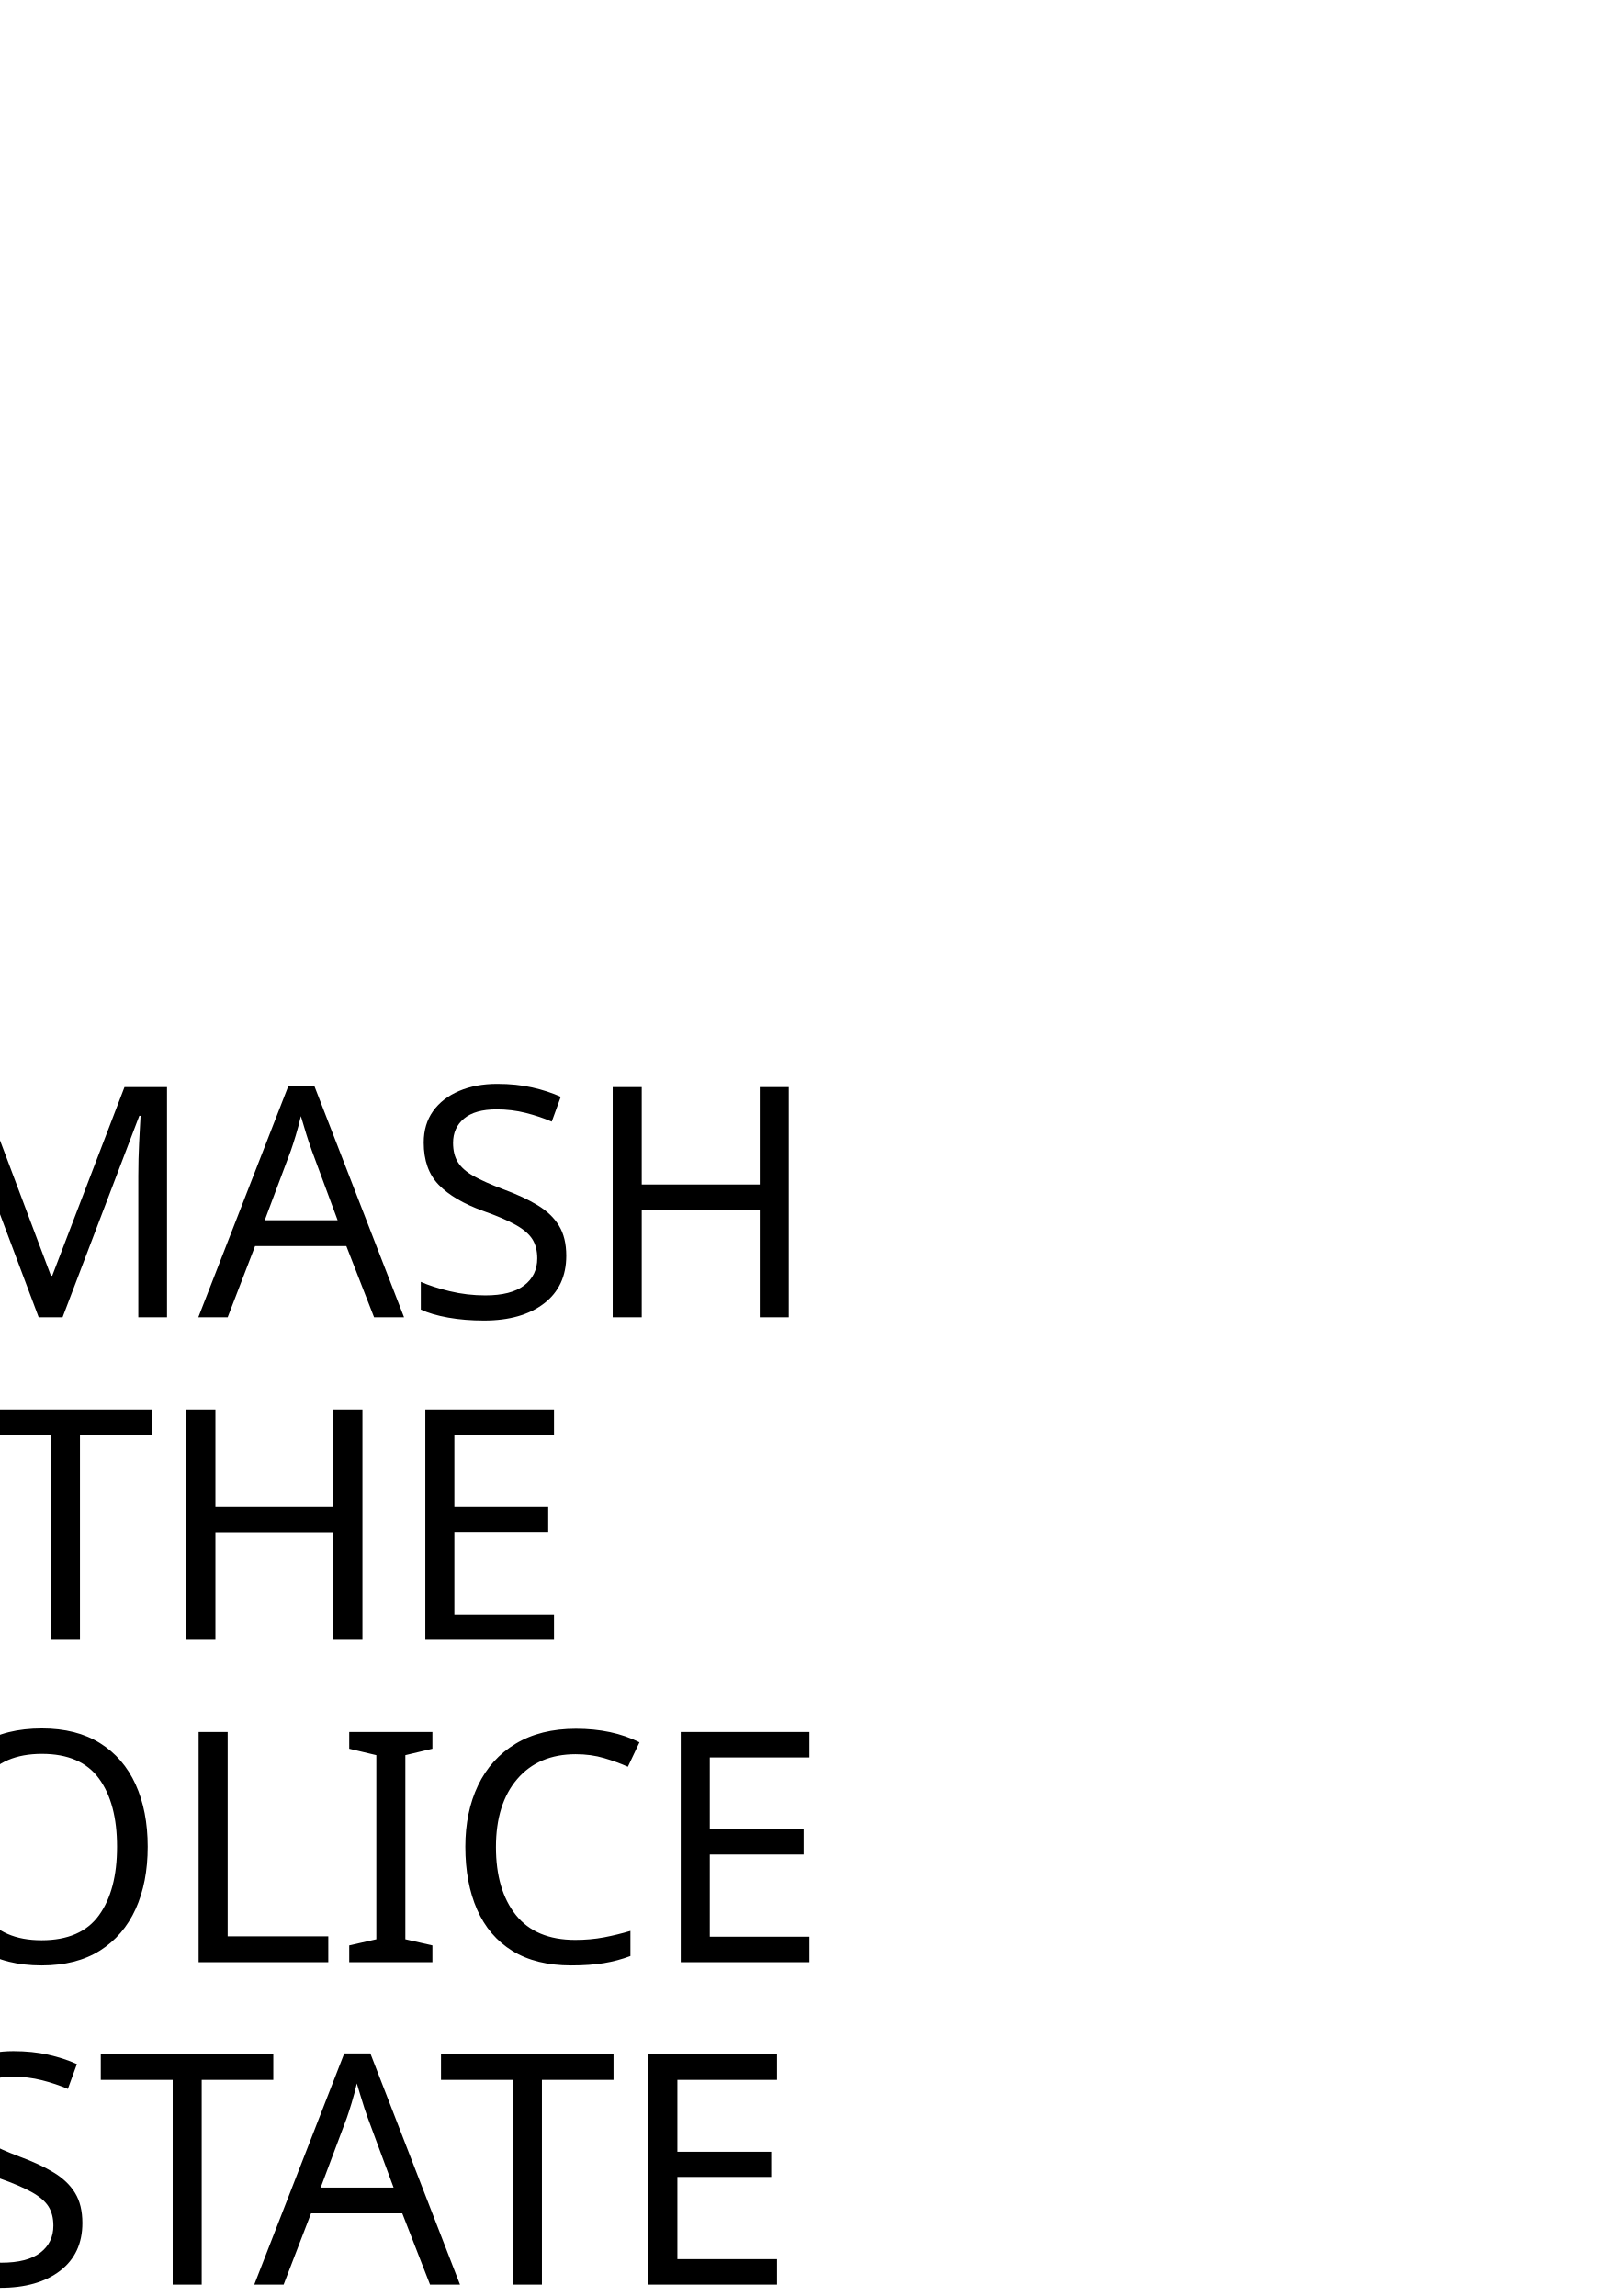
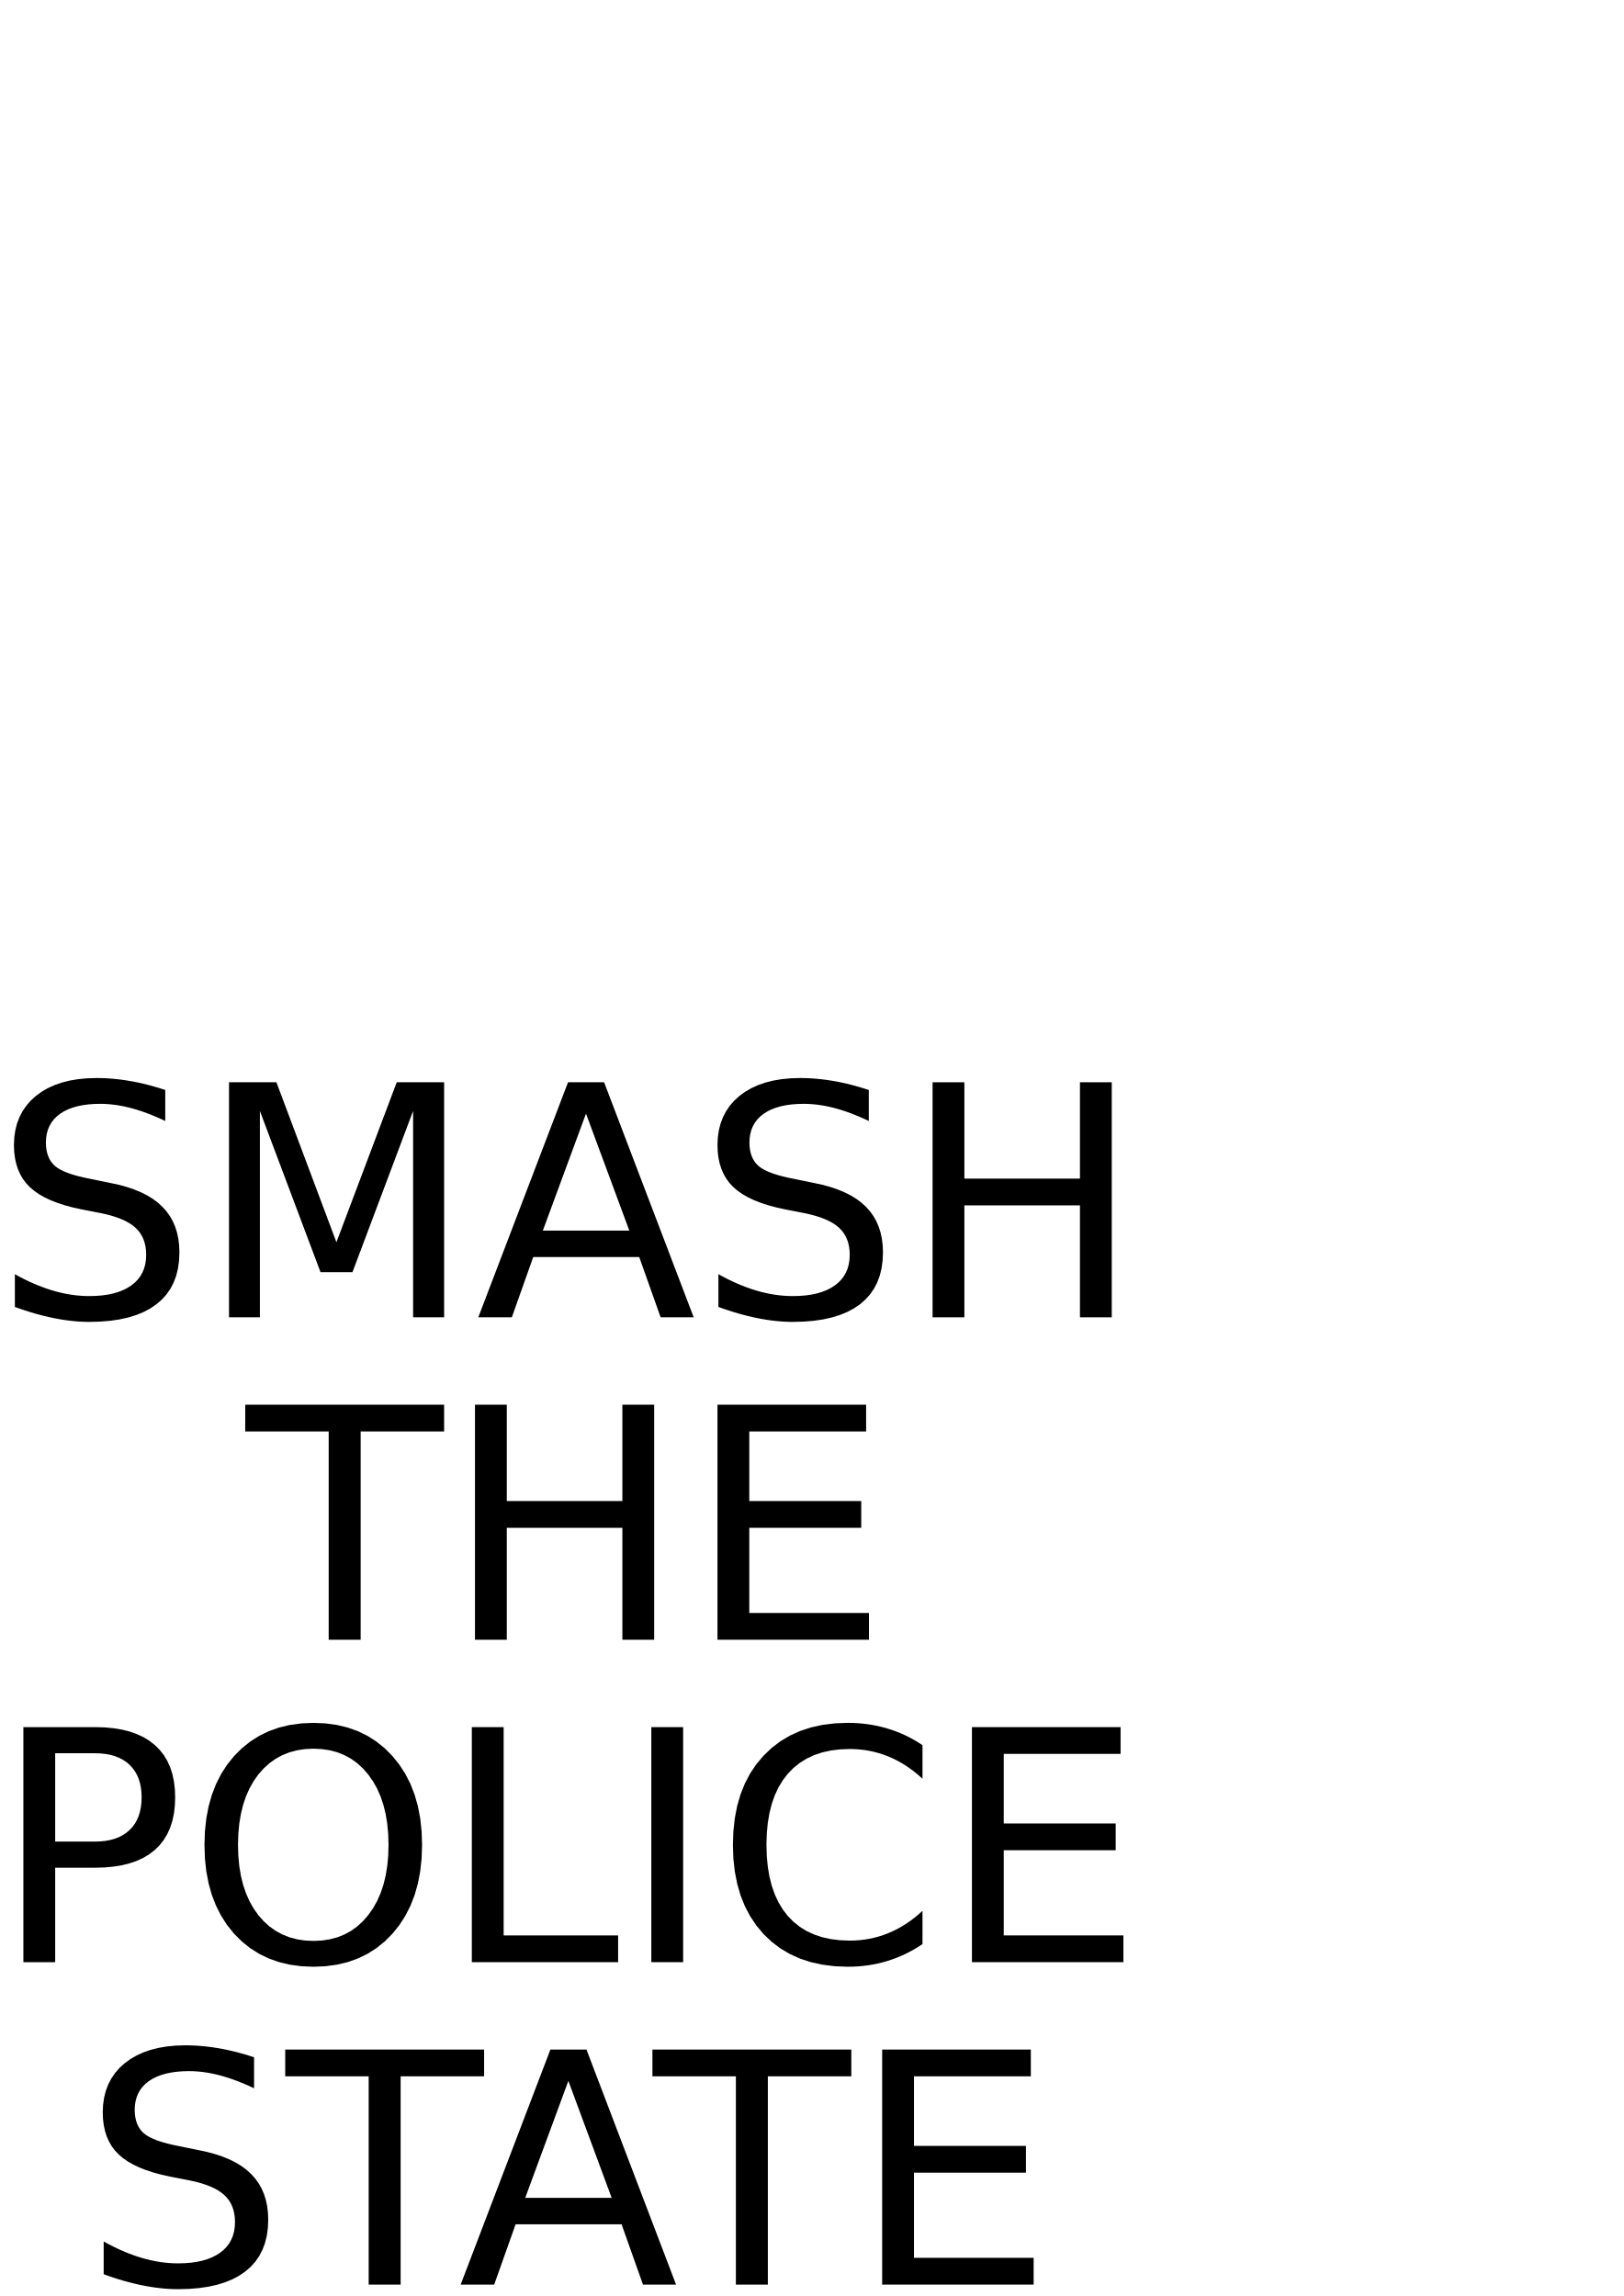
<svg xmlns="http://www.w3.org/2000/svg" width="744.094" height="1052.362" id="svg2" version="1.1">
  <defs id="defs4" />
  <g id="layer1">
-     <text xml:space="preserve" style="font-size:147.784px;font-style:normal;font-variant:normal;font-weight:normal;font-stretch:normal;text-align:center;line-height:100%;letter-spacing:0px;word-spacing:0px;writing-mode:lr-tb;text-anchor:middle;fill:#000000;fill-opacity:1;stroke:none;font-family:Sans;-inkscape-font-specification:Sans" x="260.316" y="603.787" id="text2985">
-       <tspan id="tspan2987" x="260.316" y="603.787">SMASH</tspan>
-       <tspan x="260.316" y="751.571" id="tspan2989">THE</tspan>
-       <tspan x="260.316" y="899.356" id="tspan2991">POLICE</tspan>
-       <tspan x="260.316" y="1047.14" id="tspan2993">STATE</tspan>
-     </text>
+     <g style="font-size:147.784px;font-style:normal;font-variant:normal;font-weight:normal;font-stretch:normal;text-align:center;line-height:100%;letter-spacing:0px;word-spacing:0px;writing-mode:lr-tb;text-anchor:middle;fill:#000000;fill-opacity:1;stroke:none;font-family:Sans;-inkscape-font-specification:Sans" id="text2985">
+       <path d="m 75.729,499.587 0,1.777 0,1.777 0,1.777 0,1.777 0,1.777 0,1.777 0,1.777 0,1.777 -2.06,-0.961 -2.031,-0.897 -2.001,-0.834 -1.972,-0.771 -1.943,-0.708 -1.913,-0.645 -1.884,-0.582 -1.855,-0.519 -1.832,-0.457 -1.816,-0.396 -1.801,-0.335 -1.785,-0.274 -1.769,-0.213 -1.753,-0.152 -1.737,-0.091 -1.722,-0.03 -2.892,0.072 -2.723,0.216 -2.554,0.361 -2.385,0.505 -2.216,0.649 -2.046,0.794 -1.877,0.938 -1.708,1.082 -1.505,1.215 -1.305,1.337 -1.104,1.459 -0.903,1.581 -0.702,1.703 -0.502,1.824 -0.301,1.946 -0.1,2.068 0.067,1.732 0.2,1.624 0.333,1.515 0.466,1.407 0.599,1.299 0.732,1.191 0.865,1.082 0.998,0.974 1.202,0.881 1.441,0.838 1.68,0.795 1.919,0.752 2.158,0.709 2.397,0.666 2.636,0.624 2.875,0.581 1.1,0.226 1.1,0.226 1.1,0.226 1.1,0.226 1.1,0.226 1.1,0.226 1.1,0.226 1.1,0.226 3.943,0.85 3.675,0.999 3.406,1.148 3.138,1.297 2.87,1.445 2.601,1.594 2.333,1.743 2.064,1.892 1.827,2.032 1.583,2.199 1.339,2.366 1.096,2.532 0.852,2.699 0.609,2.866 0.365,3.033 0.122,3.2 -0.165,3.796 -0.494,3.56 -0.823,3.323 -1.152,3.086 -1.482,2.849 -1.811,2.612 -2.14,2.376 -2.469,2.139 -2.769,1.894 -3.076,1.642 -3.383,1.389 -3.689,1.137 -3.996,0.884 -4.303,0.631 -4.609,0.379 -4.916,0.126 -1.928,-0.027 -1.96,-0.081 -1.991,-0.135 -2.023,-0.189 -2.054,-0.244 -2.086,-0.298 -2.117,-0.352 -2.149,-0.406 -2.157,-0.459 -2.177,-0.511 -2.198,-0.563 -2.218,-0.614 -2.238,-0.666 -2.258,-0.718 -2.279,-0.77 -2.299,-0.822 0,-1.876 0,-1.876 0,-1.876 0,-1.876 0,-1.876 0,-1.876 0,-1.876 0,-1.876 2.213,1.206 2.202,1.13 2.191,1.053 2.179,0.976 2.168,0.9 2.157,0.823 2.146,0.746 2.134,0.67 2.124,0.592 2.115,0.513 2.106,0.434 2.097,0.355 2.088,0.276 2.079,0.197 2.07,0.118 2.061,0.04 3.032,-0.077 2.854,-0.23 2.676,-0.383 2.497,-0.537 2.319,-0.69 2.141,-0.843 1.963,-0.997 1.785,-1.15 1.59,-1.292 1.378,-1.423 1.166,-1.554 0.954,-1.685 0.742,-1.815 0.53,-1.946 0.318,-2.077 0.106,-2.208 -0.077,-1.93 -0.23,-1.822 -0.383,-1.714 -0.537,-1.606 -0.69,-1.497 -0.843,-1.389 -0.997,-1.281 -1.15,-1.173 -1.307,-1.084 -1.503,-1.014 -1.699,-0.944 -1.895,-0.874 -2.092,-0.804 -2.288,-0.734 -2.484,-0.664 -2.68,-0.594 -1.109,-0.216 -1.109,-0.216 -1.109,-0.216 -1.109,-0.216 -1.109,-0.216 -1.109,-0.216 -1.109,-0.216 -1.109,-0.216 -3.936,-0.869 -3.654,-0.984 -3.372,-1.099 -3.09,-1.214 -2.809,-1.329 -2.527,-1.444 -2.245,-1.559 -1.963,-1.674 -1.708,-1.816 -1.48,-1.986 -1.253,-2.155 -1.025,-2.324 -0.797,-2.493 -0.569,-2.662 -0.342,-2.831 -0.114,-3 0.157,-3.477 0.47,-3.288 0.784,-3.098 1.097,-2.909 1.411,-2.72 1.724,-2.53 2.037,-2.341 2.351,-2.151 2.644,-1.928 2.881,-1.671 3.118,-1.414 3.354,-1.157 3.591,-0.9 3.828,-0.643 4.065,-0.386 4.301,-0.129 1.899,0.021 1.908,0.064 1.917,0.107 1.926,0.15 1.935,0.193 1.944,0.236 1.953,0.278 1.962,0.321 1.972,0.364 1.983,0.407 1.995,0.45 2.006,0.493 2.017,0.536 2.028,0.578 2.04,0.621 2.051,0.664" id="path3073" />
+       <path d="m 104.954,496.052 2.715,0 2.715,0 2.715,0 2.715,0 2.715,0 2.715,0 2.715,0 2.715,0 3.437,9.164 3.437,9.164 3.437,9.164 3.437,9.164 3.437,9.164 3.437,9.164 3.437,9.164 3.437,9.164 3.455,-9.164 3.455,-9.164 3.455,-9.164 3.455,-9.164 3.455,-9.164 3.455,-9.164 3.455,-9.164 3.455,-9.164 2.715,0 2.715,0 2.715,0 2.715,0 2.715,0 2.715,0 2.715,0 2.715,0 0,13.467 0,13.467 0,13.467 0,13.467 0,13.467 0,13.467 0,13.467 0,13.467 -1.777,0 -1.777,0 -1.777,0 -1.777,0 -1.777,0 -1.777,0 -1.777,0 -1.777,0 0,-11.825 0,-11.825 0,-11.825 0,-11.825 0,-11.825 0,-11.825 0,-11.825 0,-11.825 -3.473,9.237 -3.473,9.237 -3.473,9.237 -3.473,9.237 -3.473,9.237 -3.473,9.237 -3.473,9.237 -3.473,9.237 -1.831,0 -1.831,0 -1.831,0 -1.831,0 -1.831,0 -1.831,0 -1.831,0 -1.831,0 -3.473,-9.237 -3.473,-9.237 -3.473,-9.237 -3.473,-9.237 -3.473,-9.237 -3.473,-9.237 -3.473,-9.237 -3.473,-9.237 0,11.825 0,11.825 0,11.825 0,11.825 0,11.825 0,11.825 0,11.825 0,11.825 -1.768,0 -1.768,0 -1.768,0 -1.768,0 -1.768,0 -1.768,0 -1.768,0 -1.768,0 0,-13.467 0,-13.467 0,-13.467 0,-13.467 0,-13.467 0,-13.467 0,-13.467 0,-13.467" id="path3075" />
+       <path d="m 268.542,510.412 -2.471,6.702 -2.471,6.702 -2.471,6.702 -2.471,6.702 -2.471,6.702 -2.471,6.702 -2.471,6.702 -2.471,6.702 4.952,0 4.952,0 4.952,0 4.952,0 4.952,0 4.952,0 4.952,0 4.952,0 -2.481,-6.702 -2.481,-6.702 -2.481,-6.702 -2.481,-6.702 -2.481,-6.702 -2.481,-6.702 -2.481,-6.702 -2.481,-6.702 m -8.226,-14.36 2.066,0 2.066,0 2.066,0 2.066,0 2.066,0 2.066,0 2.066,0 2.066,0 5.132,13.467 5.132,13.467 5.132,13.467 5.132,13.467 5.132,13.467 5.132,13.467 5.132,13.467 5.132,13.467 -1.894,0 -1.894,0 -1.894,0 -1.894,0 -1.894,0 -1.894,0 -1.894,0 -1.894,0 -1.227,-3.455 -1.227,-3.455 -1.227,-3.455 -1.227,-3.455 -1.227,-3.455 -1.227,-3.455 -1.227,-3.455 -1.227,-3.455 -6.07,0 -6.071,0 -6.07,0 -6.07,0 -6.07,0 -6.071,0 -6.07,0 -6.07,0 -1.227,3.455 -1.227,3.455 -1.227,3.455 -1.227,3.455 -1.227,3.455 -1.227,3.455 -1.227,3.455 -1.227,3.455 -1.921,0 -1.921,0 -1.921,0 -1.921,0 -1.921,0 -1.921,0 -1.921,0 -1.921,0 5.141,-13.467 5.141,-13.467 5.141,-13.467 5.141,-13.467 5.141,-13.467 5.141,-13.467 5.141,-13.467 5.141,-13.467" id="path3077" />
+       <path d="m 398.142,499.587 0,1.777 0,1.777 0,1.777 0,1.777 0,1.777 0,1.777 0,1.777 0,1.777 -2.06,-0.961 -2.031,-0.897 -2.001,-0.834 -1.972,-0.771 -1.943,-0.708 -1.913,-0.645 -1.884,-0.582 -1.855,-0.519 -1.832,-0.457 -1.816,-0.396 -1.801,-0.335 -1.785,-0.274 -1.769,-0.213 -1.753,-0.152 -1.737,-0.091 -1.722,-0.03 -2.892,0.072 -2.723,0.216 -2.554,0.361 -2.385,0.505 -2.216,0.649 -2.046,0.794 -1.877,0.938 -1.708,1.082 -1.505,1.215 -1.305,1.337 -1.104,1.459 -0.903,1.581 -0.702,1.703 -0.502,1.824 -0.301,1.946 -0.1,2.068 0.067,1.732 0.2,1.624 0.333,1.515 0.466,1.407 0.599,1.299 0.732,1.191 0.865,1.082 0.998,0.974 1.202,0.881 1.441,0.838 1.68,0.795 1.919,0.752 2.158,0.709 2.397,0.666 2.636,0.624 2.875,0.581 1.1,0.226 1.1,0.226 1.1,0.226 1.1,0.226 1.1,0.226 1.1,0.226 1.1,0.226 1.1,0.226 3.943,0.85 3.675,0.999 3.406,1.148 3.138,1.297 2.869,1.445 2.601,1.594 2.333,1.743 2.064,1.892 1.827,2.032 1.583,2.199 1.339,2.366 1.096,2.532 0.852,2.699 0.609,2.866 0.365,3.033 0.122,3.2 -0.165,3.796 -0.494,3.56 -0.823,3.323 -1.152,3.086 -1.482,2.849 -1.811,2.612 -2.14,2.376 -2.469,2.139 -2.769,1.894 -3.076,1.642 -3.383,1.389 -3.689,1.137 -3.996,0.884 -4.303,0.631 -4.609,0.379 -4.916,0.126 -1.928,-0.027 -1.96,-0.081 -1.991,-0.135 -2.023,-0.189 -2.054,-0.244 -2.086,-0.298 -2.117,-0.352 -2.149,-0.406 -2.157,-0.459 -2.177,-0.511 -2.198,-0.563 -2.218,-0.614 -2.238,-0.666 -2.258,-0.718 -2.279,-0.77 -2.299,-0.822 0,-1.876 0,-1.876 0,-1.876 0,-1.876 0,-1.876 0,-1.876 0,-1.876 0,-1.876 2.213,1.206 2.202,1.13 2.191,1.053 2.179,0.976 2.168,0.9 2.157,0.823 2.146,0.746 2.134,0.67 2.124,0.592 2.115,0.513 2.106,0.434 2.097,0.355 2.088,0.276 2.079,0.197 2.07,0.118 2.061,0.04 3.032,-0.077 2.854,-0.23 2.676,-0.383 2.497,-0.537 2.319,-0.69 2.141,-0.843 1.963,-0.997 1.785,-1.15 1.59,-1.292 1.378,-1.423 1.166,-1.554 0.954,-1.684 0.742,-1.815 0.53,-1.946 0.318,-2.077 0.106,-2.208 -0.077,-1.93 -0.23,-1.822 -0.383,-1.714 -0.537,-1.606 -0.69,-1.497 -0.843,-1.389 -0.997,-1.281 -1.15,-1.173 -1.307,-1.084 -1.503,-1.014 -1.699,-0.944 -1.895,-0.874 -2.092,-0.804 -2.288,-0.734 -2.484,-0.664 -2.68,-0.594 -1.109,-0.216 -1.109,-0.216 -1.109,-0.216 -1.109,-0.216 -1.109,-0.216 -1.109,-0.216 -1.109,-0.216 -1.109,-0.216 -3.936,-0.869 -3.654,-0.984 -3.372,-1.099 -3.09,-1.214 -2.809,-1.329 -2.527,-1.444 -2.245,-1.559 -1.963,-1.674 -1.708,-1.816 -1.48,-1.986 -1.253,-2.155 -1.025,-2.324 -0.797,-2.493 -0.569,-2.662 -0.342,-2.831 -0.114,-3 0.157,-3.477 0.47,-3.288 0.784,-3.098 1.097,-2.909 1.411,-2.72 1.724,-2.53 2.037,-2.341 2.351,-2.151 2.644,-1.928 2.881,-1.671 3.118,-1.414 3.354,-1.157 3.591,-0.9 3.828,-0.643 4.065,-0.386 4.301,-0.129 1.899,0.021 1.908,0.064 1.917,0.107 1.926,0.15 1.935,0.193 1.944,0.236 1.953,0.278 1.962,0.321 1.972,0.364 1.983,0.407 1.995,0.45 2.006,0.493 2.017,0.536 2.028,0.578 2.04,0.621 2.051,0.664" id="path3079" />
+       <path d="m 427.367,496.052 1.822,0 1.822,0 1.822,0 1.822,0 1.822,0 1.822,0 1.822,0 1.822,0 0,5.52 0,5.52 0,5.52 0,5.52 0,5.52 0,5.52 0,5.52 0,5.52 6.621,0 6.621,0 6.621,0 6.621,0 6.621,0 6.621,0 6.621,0 6.621,0 0,-5.52 0,-5.52 0,-5.52 0,-5.52 0,-5.52 0,-5.52 0,-5.52 0,-5.52 1.822,0 1.822,0 1.822,0 1.822,0 1.822,0 1.822,0 1.822,0 1.822,0 0,13.467 0,13.467 0,13.467 0,13.467 0,13.467 0,13.467 0,13.467 0,13.467 -1.822,0 -1.822,0 -1.822,0 -1.822,0 -1.822,0 -1.822,0 -1.822,0 -1.822,0 0,-6.413 0,-6.413 0,-6.413 0,-6.413 0,-6.413 0,-6.413 0,-6.413 0,-6.413 -6.621,0 -6.621,0 -6.621,0 -6.621,0 -6.621,0 -6.621,0 -6.621,0 -6.621,0 0,6.413 0,6.413 0,6.413 0,6.413 0,6.413 0,6.413 0,6.413 0,6.413 -1.822,0 -1.822,0 -1.822,0 -1.822,0 -1.822,0 -1.822,0 -1.822,0 -1.822,0 0,-13.467 0,-13.467 0,-13.467 0,-13.467 0,-13.467 0,-13.467 0,-13.467 0,-13.467" id="path3081" />
+       <path d="m 112.387,643.836 11.392,0 11.392,0 11.392,0 11.392,0 11.392,0 11.392,0 11.392,0 11.392,0 0,1.533 0,1.533 0,1.533 0,1.533 0,1.533 0,1.533 0,1.533 0,1.533 -4.781,0 -4.781,0 -4.781,0 -4.781,0 -4.781,0 -4.781,0 -4.781,0 -4.781,0 0,11.934 0,11.934 0,11.934 0,11.934 0,11.934 0,11.934 0,11.934 0,11.934 -1.831,0 -1.831,0 -1.831,0 -1.831,0 -1.831,0 -1.831,0 -1.831,0 -1.831,0 0,-11.934 0,-11.934 0,-11.934 0,-11.934 0,-11.934 0,-11.934 0,-11.934 0,-11.934 -4.781,0 -4.781,0 -4.781,0 -4.781,0 -4.781,0 -4.781,0 -4.781,0 -4.781,0 0,-1.533 0,-1.533 0,-1.533 0,-1.533 0,-1.533 0,-1.533 0,-1.533 0,-1.533" id="path3083" />
+       <path d="m 217.669,643.836 1.822,0 1.822,0 1.822,0 1.822,0 1.822,0 1.822,0 1.822,0 1.822,0 0,5.52 0,5.52 0,5.52 0,5.52 0,5.52 0,5.52 0,5.52 0,5.52 6.621,0 6.621,0 6.621,0 6.621,0 6.621,0 6.621,0 6.621,0 6.621,0 0,-5.52 0,-5.52 0,-5.52 0,-5.52 0,-5.52 0,-5.52 0,-5.52 0,-5.52 1.822,0 1.822,0 1.822,0 1.822,0 1.822,0 1.822,0 1.822,0 1.822,0 0,13.467 0,13.467 0,13.467 0,13.467 0,13.467 0,13.467 0,13.467 0,13.467 -1.822,0 -1.822,0 -1.822,0 -1.822,0 -1.822,0 -1.822,0 -1.822,0 -1.822,0 0,-6.413 0,-6.413 0,-6.413 0,-6.413 0,-6.413 0,-6.413 0,-6.413 0,-6.413 -6.621,0 -6.621,0 -6.621,0 -6.621,0 -6.621,0 -6.621,0 -6.621,0 -6.621,0 0,6.413 0,6.413 0,6.413 0,6.413 0,6.413 0,6.413 0,6.413 0,6.413 -1.822,0 -1.822,0 -1.822,0 -1.822,0 -1.822,0 -1.822,0 -1.822,0 -1.822,0 0,-13.467 0,-13.467 0,-13.467 0,-13.467 0,-13.467 0,-13.467 0,-13.467 0,-13.467" id="path3085" />
+       <path d="m 328.796,643.836 8.515,0 8.515,0 8.515,0 8.515,0 8.515,0 8.515,0 8.515,0 8.515,0 0,1.533 0,1.533 0,1.533 0,1.533 0,1.533 0,1.533 0,1.533 0,1.533 -6.693,0 -6.693,0 -6.693,0 -6.693,0 -6.693,0 -6.693,0 -6.693,0 -6.693,0 0,3.987 0,3.987 0,3.987 0,3.987 0,3.987 0,3.987 0,3.987 0,3.987 6.413,0 6.413,0 6.413,0 6.413,0 6.413,0 6.413,0 6.413,0 6.413,0 0,1.533 0,1.533 0,1.533 0,1.533 0,1.533 0,1.533 0,1.533 0,1.533 -6.413,0 -6.413,0 -6.413,0 -6.413,0 -6.413,0 -6.413,0 -6.413,0 -6.413,0 0,4.88 0,4.88 0,4.88 0,4.88 0,4.88 0,4.88 0,4.88 0,4.88 6.855,0 6.855,0 6.855,0 6.855,0 6.855,0 6.855,0 6.855,0 6.855,0 0,1.533 0,1.533 0,1.533 0,1.533 0,1.533 0,1.533 0,1.533 0,1.533 -8.677,0 -8.677,0 -8.677,0 -8.677,0 -8.677,0 -8.677,0 -8.677,0 -8.677,0 0,-13.467 0,-13.467 0,-13.467 0,-13.467 0,-13.467 0,-13.467 0,-13.467 0,-13.467" id="path3087" />
+       <path d="m 25.289,803.599 0,5.06 0,5.06 0,5.06 0,5.06 0,5.06 0,5.06 0,5.06 0,5.06 2.291,0 2.291,0 2.291,0 2.291,0 2.291,0 2.291,0 2.291,0 2.291,0 2.471,-0.082 2.327,-0.247 2.183,-0.412 2.039,-0.576 1.894,-0.741 1.75,-0.905 1.606,-1.07 1.461,-1.235 1.302,-1.387 1.129,-1.527 0.955,-1.666 0.781,-1.806 0.608,-1.946 0.434,-2.086 0.26,-2.226 0.087,-2.366 -0.087,-2.349 -0.26,-2.211 -0.434,-2.073 -0.608,-1.936 -0.781,-1.798 -0.955,-1.661 -1.129,-1.523 -1.302,-1.386 -1.461,-1.235 -1.606,-1.07 -1.75,-0.905 -1.894,-0.741 -2.039,-0.576 -2.183,-0.412 -2.327,-0.247 -2.471,-0.082 -2.291,0 -2.291,0 -2.291,0 -2.291,0 -2.291,0 -2.291,0 -2.291,0 -2.291,0 m -14.576,-11.979 4.113,0 4.113,0 4.113,0 4.113,0 4.113,0 4.113,0 4.113,0 4.113,0 4.389,0.129 4.112,0.386 3.835,0.643 3.557,0.9 3.28,1.157 3.003,1.414 2.725,1.671 2.448,1.928 2.182,2.158 1.891,2.397 1.6,2.636 1.309,2.875 1.018,3.114 0.727,3.353 0.436,3.592 0.145,3.831 -0.145,3.865 -0.436,3.622 -0.727,3.378 -1.018,3.134 -1.309,2.891 -1.6,2.647 -1.891,2.404 -2.182,2.16 -2.448,1.911 -2.725,1.656 -3.003,1.401 -3.28,1.147 -3.557,0.892 -3.835,0.637 -4.112,0.382 -4.389,0.127 -2.291,0 -2.291,0 -2.291,0 -2.291,0 -2.291,0 -2.291,0 -2.291,0 -2.291,0 0,5.412 0,5.412 0,5.412 0,5.412 0,5.412 0,5.412 0,5.412 0,5.412 -1.822,0 -1.822,0 -1.822,0 -1.822,0 -1.822,0 -1.822,0 -1.822,0 -1.822,0 0,-13.467 0,-13.467 0,-13.467 0,-13.467 0,-13.467 0,-13.467 0,-13.467 0,-13.467" id="path3089" />
+       <path d="m 143.632,801.506 -3.867,0.185 -3.664,0.555 -3.461,0.925 -3.259,1.294 -3.056,1.664 -2.853,2.034 -2.65,2.404 -2.447,2.774 -2.182,3.093 -1.891,3.361 -1.6,3.629 -1.309,3.898 -1.018,4.166 -0.727,4.434 -0.436,4.703 -0.145,4.971 0.145,4.954 0.436,4.688 0.727,4.422 1.018,4.156 1.309,3.89 1.6,3.624 1.891,3.358 2.182,3.092 2.447,2.774 2.65,2.404 2.853,2.034 3.056,1.664 3.259,1.294 3.461,0.925 3.664,0.555 3.867,0.185 3.865,-0.185 3.658,-0.555 3.45,-0.925 3.243,-1.294 3.035,-1.664 2.828,-2.034 2.62,-2.404 2.413,-2.774 2.182,-3.092 1.891,-3.358 1.6,-3.624 1.309,-3.89 1.018,-4.156 0.727,-4.422 0.436,-4.688 0.145,-4.954 -0.145,-4.971 -0.436,-4.703 -0.727,-4.434 -1.018,-4.166 -1.309,-3.898 -1.6,-3.629 -1.891,-3.361 -2.182,-3.093 -2.413,-2.774 -2.62,-2.404 -2.828,-2.034 -3.035,-1.664 -3.243,-1.294 -3.45,-0.925 -3.658,-0.555 -3.865,-0.185 m 0,-11.834 5.522,0.238 5.238,0.714 4.954,1.19 4.67,1.665 4.386,2.141 4.102,2.617 3.818,3.093 3.534,3.569 3.18,3.951 2.756,4.276 2.332,4.6 1.908,4.925 1.484,5.25 1.06,5.574 0.636,5.899 0.212,6.224 -0.212,6.208 -0.636,5.888 -1.06,5.568 -1.484,5.247 -1.908,4.927 -2.332,4.607 -2.756,4.287 -3.18,3.967 -3.534,3.552 -3.818,3.078 -4.102,2.605 -4.386,2.131 -4.67,1.657 -4.954,1.184 -5.238,0.71 -5.522,0.237 -5.541,-0.237 -5.256,-0.71 -4.972,-1.184 -4.688,-1.657 -4.404,-2.131 -4.12,-2.605 -3.836,-3.078 -3.552,-3.552 -3.18,-3.951 -2.756,-4.276 -2.332,-4.6 -1.908,-4.925 -1.484,-5.25 -1.06,-5.574 -0.636,-5.899 -0.212,-6.224 0.212,-6.224 0.636,-5.899 1.06,-5.574 1.484,-5.25 1.908,-4.925 2.332,-4.6 2.756,-4.276 3.18,-3.951 3.552,-3.569 3.836,-3.093 4.12,-2.617 4.404,-2.141 4.688,-1.665 4.972,-1.19 5.256,-0.714 5.541,-0.238" id="path3091" />
+       <path d="m 216.226,791.621 1.822,0 1.822,0 1.822,0 1.822,0 1.822,0 1.822,0 1.822,0 1.822,0 0,11.934 0,11.934 0,11.934 0,11.934 0,11.934 0,11.934 0,11.934 0,11.934 6.558,0 6.558,0 6.558,0 6.558,0 6.558,0 6.558,0 6.558,0 6.558,0 0,1.533 0,1.533 0,1.533 0,1.533 0,1.533 0,1.533 0,1.533 0,1.533 -8.38,0 -8.38,0 -8.38,0 -8.38,0 -8.38,0 -8.38,0 -8.38,0 -8.38,0 0,-13.467 0,-13.467 0,-13.467 0,-13.467 0,-13.467 0,-13.467 0,-13.467 0,-13.467" id="path3093" />
+       <path d="m 298.489,791.621 1.822,0 1.822,0 1.822,0 1.822,0 1.822,0 1.822,0 1.822,0 1.822,0 0,13.467 0,13.467 0,13.467 0,13.467 0,13.467 0,13.467 0,13.467 0,13.467 -1.822,0 -1.822,0 -1.822,0 -1.822,0 -1.822,0 -1.822,0 -1.822,0 -1.822,0 0,-13.467 0,-13.467 0,-13.467 0,-13.467 0,-13.467 0,-13.467 0,-13.467 0,-13.467" id="path3095" />
+       <path d="m 422.749,799.919 0,1.921 0,1.921 0,1.921 0,1.921 0,1.921 0,1.921 0,1.921 0,1.921 -1.856,-1.66 -1.887,-1.551 -1.919,-1.443 -1.951,-1.335 -1.982,-1.227 -2.014,-1.119 -2.045,-1.01 -2.077,-0.902 -2.092,-0.795 -2.125,-0.689 -2.159,-0.583 -2.193,-0.477 -2.227,-0.371 -2.261,-0.265 -2.294,-0.159 -2.328,-0.053 -4.483,0.177 -4.212,0.531 -3.942,0.885 -3.671,1.239 -3.401,1.593 -3.13,1.947 -2.859,2.301 -2.589,2.655 -2.3,2.972 -1.993,3.288 -1.687,3.604 -1.38,3.919 -1.073,4.235 -0.767,4.551 -0.46,4.866 -0.153,5.182 0.153,5.166 0.46,4.855 0.767,4.544 1.073,4.233 1.38,3.921 1.687,3.61 1.993,3.299 2.3,2.988 2.589,2.638 2.859,2.287 3.13,1.935 3.401,1.583 3.671,1.231 3.942,0.879 4.212,0.528 4.483,0.176 2.328,-0.053 2.294,-0.159 2.261,-0.265 2.227,-0.371 2.193,-0.477 2.159,-0.583 2.125,-0.689 2.092,-0.795 2.077,-0.902 2.045,-1.01 2.014,-1.118 1.982,-1.227 1.951,-1.335 1.919,-1.443 1.887,-1.551 1.856,-1.66 0,1.903 0,1.903 0,1.903 0,1.903 0,1.903 0,1.903 0,1.903 0,1.903 -1.927,1.258 -1.956,1.177 -1.986,1.096 -2.015,1.015 -2.044,0.934 -2.073,0.852 -2.103,0.771 -2.132,0.69 -2.145,0.609 -2.176,0.528 -2.208,0.446 -2.239,0.365 -2.271,0.284 -2.302,0.203 -2.334,0.122 -2.365,0.041 -5.953,-0.233 -5.629,-0.7 -5.304,-1.167 -4.979,-1.634 -4.654,-2.101 -4.33,-2.567 -4.005,-3.034 -3.68,-3.501 -3.298,-3.923 -2.858,-4.263 -2.419,-4.604 -1.979,-4.944 -1.539,-5.285 -1.099,-5.625 -0.66,-5.966 -0.22,-6.306 0.22,-6.322 0.66,-5.977 1.099,-5.632 1.539,-5.287 1.979,-4.942 2.418,-4.597 2.858,-4.252 3.298,-3.907 3.68,-3.518 4.005,-3.049 4.33,-2.58 4.654,-2.111 4.979,-1.642 5.304,-1.173 5.629,-0.704 5.953,-0.235 2.399,0.041 2.363,0.122 2.327,0.203 2.291,0.284 2.255,0.365 2.219,0.446 2.183,0.528 2.147,0.609 2.13,0.672 2.096,0.753 2.062,0.834 2.028,0.916 1.995,0.997 1.961,1.078 1.927,1.159 1.893,1.24" id="path3097" />
+       <path d="m 445.407,791.621 8.515,0 8.515,0 8.515,0 8.515,0 8.515,0 8.515,0 8.515,0 8.515,0 0,1.533 0,1.533 0,1.533 0,1.533 0,1.533 0,1.533 0,1.533 0,1.533 -6.693,0 -6.693,0 -6.693,0 -6.693,0 -6.693,0 -6.693,0 -6.693,0 -6.693,0 0,3.987 0,3.987 0,3.987 0,3.987 0,3.987 0,3.987 0,3.987 0,3.987 6.413,0 6.413,0 6.413,0 6.413,0 6.413,0 6.413,0 6.413,0 6.413,0 0,1.533 0,1.533 0,1.533 0,1.533 0,1.533 0,1.533 0,1.533 0,1.533 -6.413,0 -6.413,0 -6.413,0 -6.413,0 -6.413,0 -6.413,0 -6.413,0 -6.413,0 0,4.88 0,4.88 0,4.88 0,4.88 0,4.88 0,4.88 0,4.88 0,4.88 6.855,0 6.855,0 6.855,0 6.855,0 6.855,0 6.855,0 6.855,0 6.855,0 0,1.533 0,1.533 0,1.533 0,1.533 0,1.533 0,1.533 0,1.533 0,1.533 -8.677,0 -8.677,0 -8.677,0 -8.677,0 -8.677,0 -8.677,0 -8.677,0 -8.677,0 0,-13.467 0,-13.467 0,-13.467 0,-13.467 0,-13.467 0,-13.467 0,-13.467 0,-13.467" id="path3099" />
+       <path d="m 116.428,942.941 0,1.777 0,1.777 0,1.777 0,1.777 0,1.777 0,1.777 0,1.777 0,1.777 -2.06,-0.961 -2.031,-0.897 -2.001,-0.834 -1.972,-0.771 -1.943,-0.708 -1.913,-0.645 -1.884,-0.582 -1.855,-0.519 -1.832,-0.457 -1.816,-0.396 -1.801,-0.335 -1.785,-0.274 -1.769,-0.213 -1.753,-0.152 -1.737,-0.091 -1.722,-0.03 -2.892,0.072 -2.723,0.217 -2.554,0.361 -2.385,0.505 -2.216,0.649 -2.046,0.794 -1.877,0.938 -1.708,1.082 -1.505,1.215 -1.305,1.337 -1.104,1.459 -0.903,1.581 -0.702,1.703 -0.502,1.824 -0.301,1.946 -0.1,2.068 0.067,1.732 0.2,1.624 0.333,1.515 0.466,1.407 0.599,1.299 0.732,1.191 0.865,1.082 0.998,0.974 1.202,0.881 1.441,0.838 1.68,0.795 1.919,0.752 2.158,0.709 2.397,0.666 2.636,0.624 2.875,0.581 1.1,0.226 1.1,0.226 1.1,0.226 1.1,0.226 1.1,0.226 1.1,0.226 1.1,0.226 1.1,0.226 3.943,0.85 3.675,0.999 3.406,1.148 3.138,1.297 2.869,1.445 2.601,1.594 2.333,1.743 2.064,1.892 1.827,2.032 1.583,2.199 1.339,2.365 1.096,2.532 0.852,2.699 0.609,2.866 0.365,3.033 0.122,3.2 -0.165,3.796 -0.494,3.559 -0.823,3.323 -1.152,3.086 -1.482,2.849 -1.811,2.612 -2.14,2.376 -2.469,2.139 -2.769,1.894 -3.076,1.642 -3.383,1.389 -3.689,1.137 -3.996,0.884 -4.303,0.631 -4.609,0.379 -4.916,0.126 -1.928,-0.027 -1.96,-0.081 -1.991,-0.135 -2.023,-0.19 -2.054,-0.243 -2.086,-0.298 -2.117,-0.352 -2.149,-0.406 -2.157,-0.459 -2.177,-0.511 -2.198,-0.563 -2.218,-0.615 -2.238,-0.666 -2.258,-0.718 -2.279,-0.77 -2.299,-0.822 0,-1.876 0,-1.876 0,-1.876 0,-1.876 0,-1.876 0,-1.876 0,-1.876 0,-1.876 2.213,1.206 2.202,1.13 2.191,1.053 2.179,0.976 2.168,0.9 2.157,0.823 2.146,0.746 2.134,0.67 2.124,0.592 2.115,0.513 2.106,0.434 2.097,0.355 2.088,0.276 2.079,0.197 2.07,0.118 2.061,0.039 3.032,-0.077 2.854,-0.23 2.676,-0.383 2.497,-0.537 2.319,-0.69 2.141,-0.843 1.963,-0.997 1.785,-1.15 1.59,-1.292 1.378,-1.423 1.166,-1.554 0.954,-1.685 0.742,-1.815 0.53,-1.946 0.318,-2.077 0.106,-2.208 -0.077,-1.93 -0.23,-1.822 -0.383,-1.714 -0.537,-1.606 -0.69,-1.497 -0.843,-1.389 -0.997,-1.281 -1.15,-1.173 -1.307,-1.083 -1.503,-1.014 -1.699,-0.944 -1.895,-0.874 -2.092,-0.804 -2.288,-0.734 -2.484,-0.664 -2.68,-0.594 -1.109,-0.216 -1.109,-0.216 -1.109,-0.216 -1.109,-0.216 -1.109,-0.216 -1.109,-0.216 -1.109,-0.216 -1.109,-0.216 -3.936,-0.869 -3.654,-0.984 -3.372,-1.099 -3.09,-1.214 -2.809,-1.329 -2.527,-1.444 -2.245,-1.559 -1.963,-1.674 -1.708,-1.816 -1.48,-1.986 -1.253,-2.155 -1.025,-2.324 -0.797,-2.493 -0.569,-2.662 -0.342,-2.831 -0.114,-3 0.157,-3.477 0.47,-3.288 0.784,-3.098 1.097,-2.909 1.411,-2.72 1.724,-2.53 2.037,-2.341 2.351,-2.151 2.644,-1.928 2.881,-1.671 3.118,-1.414 3.354,-1.157 3.591,-0.9 3.828,-0.643 4.065,-0.386 4.301,-0.129 1.899,0.021 1.908,0.064 1.917,0.107 1.926,0.15 1.935,0.193 1.944,0.236 1.953,0.278 1.962,0.321 1.972,0.364 1.983,0.407 1.995,0.45 2.006,0.493 2.017,0.536 2.028,0.578 2.04,0.621 2.051,0.664" id="path3101" />
+       <path d="m 130.716,939.405 11.392,0 11.392,0 11.392,0 11.392,0 11.392,0 11.392,0 11.392,0 11.392,0 0,1.533 0,1.533 0,1.533 0,1.533 0,1.533 0,1.533 0,1.533 0,1.533 -4.781,0 -4.781,0 -4.781,0 -4.781,0 -4.781,0 -4.781,0 -4.781,0 -4.781,0 0,11.934 0,11.934 0,11.934 0,11.934 0,11.934 0,11.934 0,11.934 0,11.934 -1.831,0 -1.831,0 -1.831,0 -1.831,0 -1.831,0 -1.831,0 -1.831,0 -1.831,0 0,-11.934 0,-11.934 0,-11.934 0,-11.934 0,-11.934 0,-11.934 0,-11.934 0,-11.934 -4.781,0 -4.781,0 -4.781,0 -4.781,0 -4.781,0 -4.781,0 -4.781,0 -4.781,0 0,-1.533 0,-1.533 0,-1.533 0,-1.533 0,-1.533 0,-1.533 0,-1.533 0,-1.533" id="path3103" />
+       <path d="m 260.46,953.765 -2.471,6.702 -2.471,6.702 -2.471,6.702 -2.471,6.702 -2.471,6.702 -2.471,6.702 -2.471,6.702 -2.471,6.702 4.952,0 4.952,0 4.952,0 4.952,0 4.952,0 4.952,0 4.952,0 4.952,0 -2.481,-6.702 -2.481,-6.702 -2.481,-6.702 -2.481,-6.702 -2.481,-6.702 -2.481,-6.702 -2.481,-6.702 -2.481,-6.702 m -8.226,-14.36 2.066,0 2.066,0 2.066,0 2.066,0 2.066,0 2.066,0 2.066,0 2.066,0 5.132,13.467 5.132,13.467 5.132,13.467 5.132,13.467 5.132,13.467 5.132,13.467 5.132,13.467 5.132,13.467 -1.894,0 -1.894,0 -1.894,0 -1.894,0 -1.894,0 -1.894,0 -1.894,0 -1.894,0 -1.227,-3.455 -1.227,-3.455 -1.227,-3.455 -1.227,-3.455 -1.227,-3.455 -1.227,-3.455 -1.227,-3.455 -1.227,-3.455 -6.07,0 -6.071,0 -6.07,0 -6.07,0 -6.07,0 -6.071,0 -6.07,0 -6.07,0 -1.227,3.455 -1.227,3.455 -1.227,3.455 -1.227,3.455 -1.227,3.455 -1.227,3.455 -1.227,3.455 -1.227,3.455 -1.921,0 -1.921,0 -1.921,0 -1.921,0 -1.921,0 -1.921,0 -1.921,0 -1.921,0 5.141,-13.467 5.141,-13.467 5.141,-13.467 5.141,-13.467 5.141,-13.467 5.141,-13.467 5.141,-13.467 5.141,-13.467" id="path3105" />
+       <path d="m 298.994,939.405 11.392,0 11.392,0 11.392,0 11.392,0 11.392,0 11.392,0 11.392,0 11.392,0 0,1.533 0,1.533 0,1.533 0,1.533 0,1.533 0,1.533 0,1.533 0,1.533 -4.781,0 -4.781,0 -4.781,0 -4.781,0 -4.781,0 -4.781,0 -4.781,0 -4.781,0 0,11.934 0,11.934 0,11.934 0,11.934 0,11.934 0,11.934 0,11.934 0,11.934 -1.831,0 -1.831,0 -1.831,0 -1.831,0 -1.831,0 -1.831,0 -1.831,0 -1.831,0 0,-11.934 0,-11.934 0,-11.934 0,-11.934 0,-11.934 0,-11.934 0,-11.934 0,-11.934 -4.781,0 -4.781,0 -4.781,0 -4.781,0 -4.781,0 -4.781,0 -4.781,0 -4.781,0 0,-1.533 0,-1.533 0,-1.533 0,-1.533 0,-1.533 0,-1.533 0,-1.533 0,-1.533" id="path3107" />
+       <path d="m 404.276,939.405 8.515,0 8.515,0 8.515,0 8.515,0 8.515,0 8.515,0 8.515,0 8.515,0 0,1.533 0,1.533 0,1.533 0,1.533 0,1.533 0,1.533 0,1.533 0,1.533 -6.693,0 -6.693,0 -6.693,0 -6.693,0 -6.693,0 -6.693,0 -6.693,0 -6.693,0 0,3.987 0,3.987 0,3.987 0,3.987 0,3.987 0,3.987 0,3.987 0,3.987 6.413,0 6.413,0 6.413,0 6.413,0 6.413,0 6.413,0 6.413,0 6.413,0 0,1.533 0,1.533 0,1.533 0,1.533 0,1.533 0,1.533 0,1.533 0,1.533 -6.413,0 -6.413,0 -6.413,0 -6.413,0 -6.413,0 -6.413,0 -6.413,0 -6.413,0 0,4.88 0,4.88 0,4.88 0,4.88 0,4.88 0,4.88 0,4.88 0,4.88 6.855,0 6.855,0 6.855,0 6.855,0 6.855,0 6.855,0 6.855,0 6.855,0 0,1.533 0,1.533 0,1.533 0,1.533 0,1.534 0,1.533 0,1.533 0,1.533 -8.677,0 -8.677,0 -8.677,0 -8.677,0 -8.677,0 -8.677,0 -8.677,0 -8.677,0 0,-13.467 0,-13.467 0,-13.467 0,-13.467 0,-13.467 0,-13.467 0,-13.467 0,-13.467" id="path3109" />
+     </g>
  </g>
</svg>
